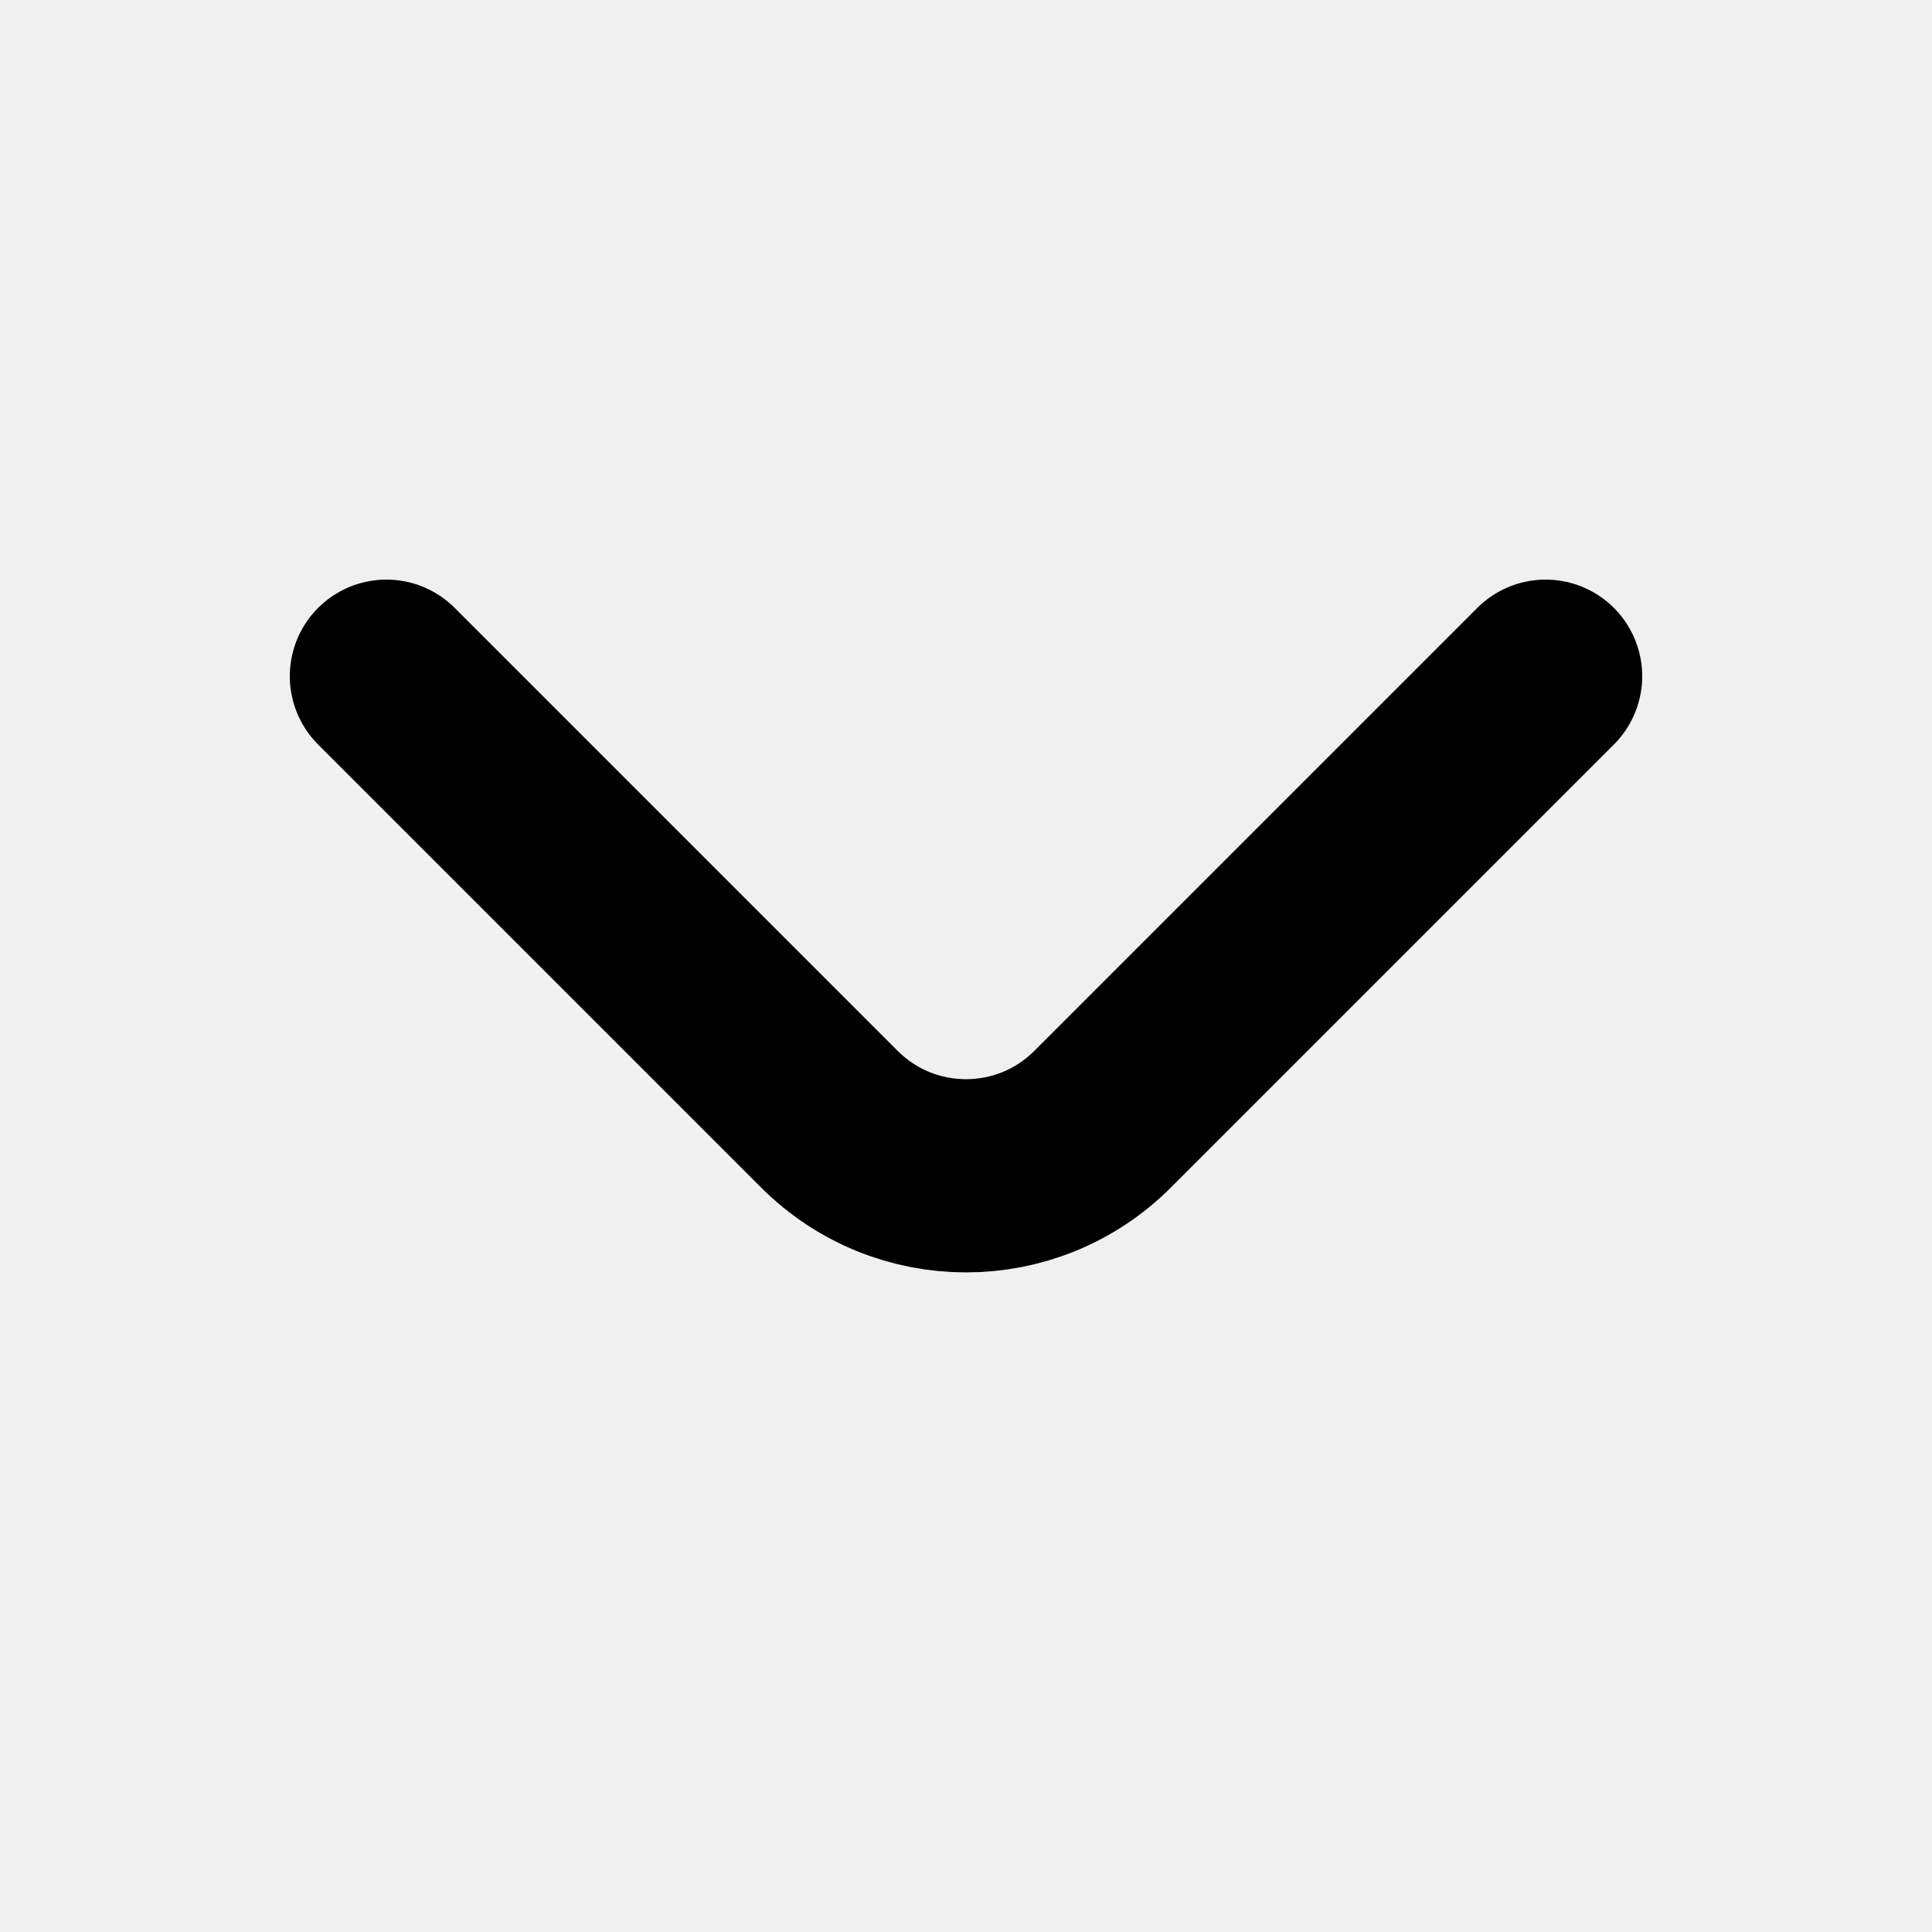
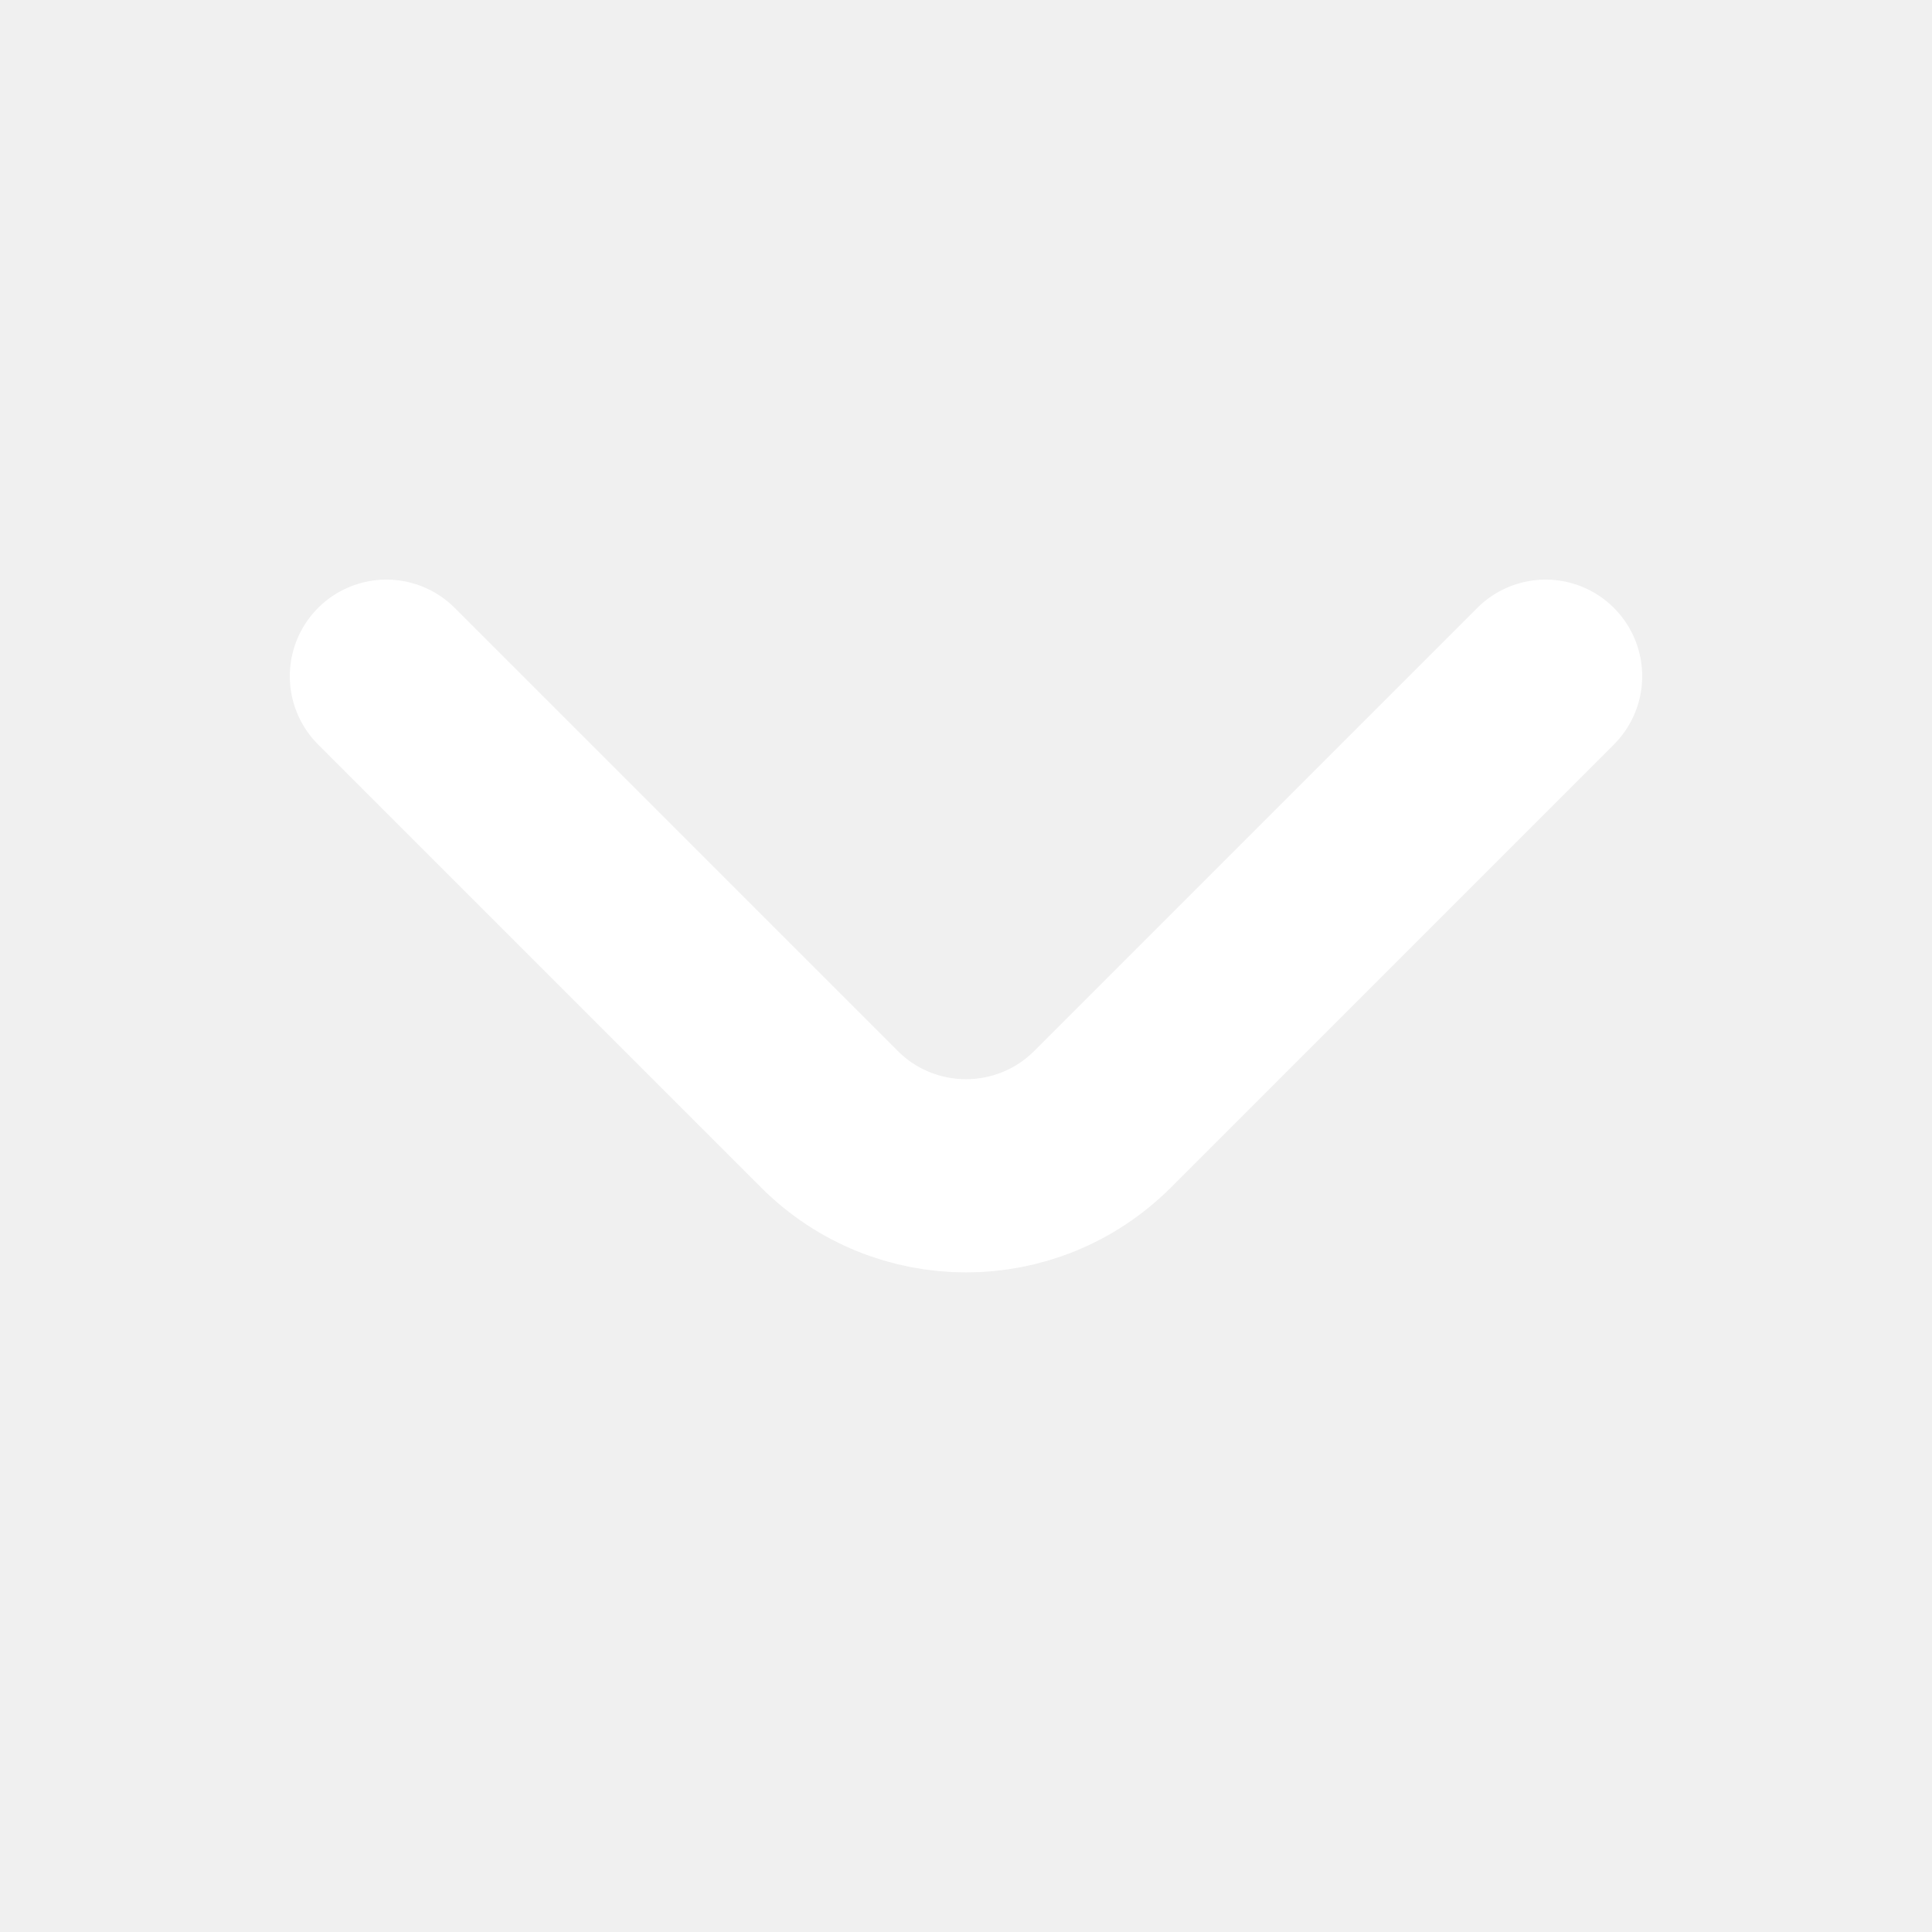
<svg xmlns="http://www.w3.org/2000/svg" width="20" height="20" viewBox="0 0 20 20" fill="none">
-   <path d="M4 7L8.586 11.586C9.367 12.367 10.633 12.367 11.414 11.586L16 7" stroke="black" stroke-width="2" stroke-linecap="round" />
+   <path d="M4 7L8.586 11.586C9.367 12.367 10.633 12.367 11.414 11.586L16 7" stroke="white" stroke-width="2" stroke-linecap="round" />
</svg>
